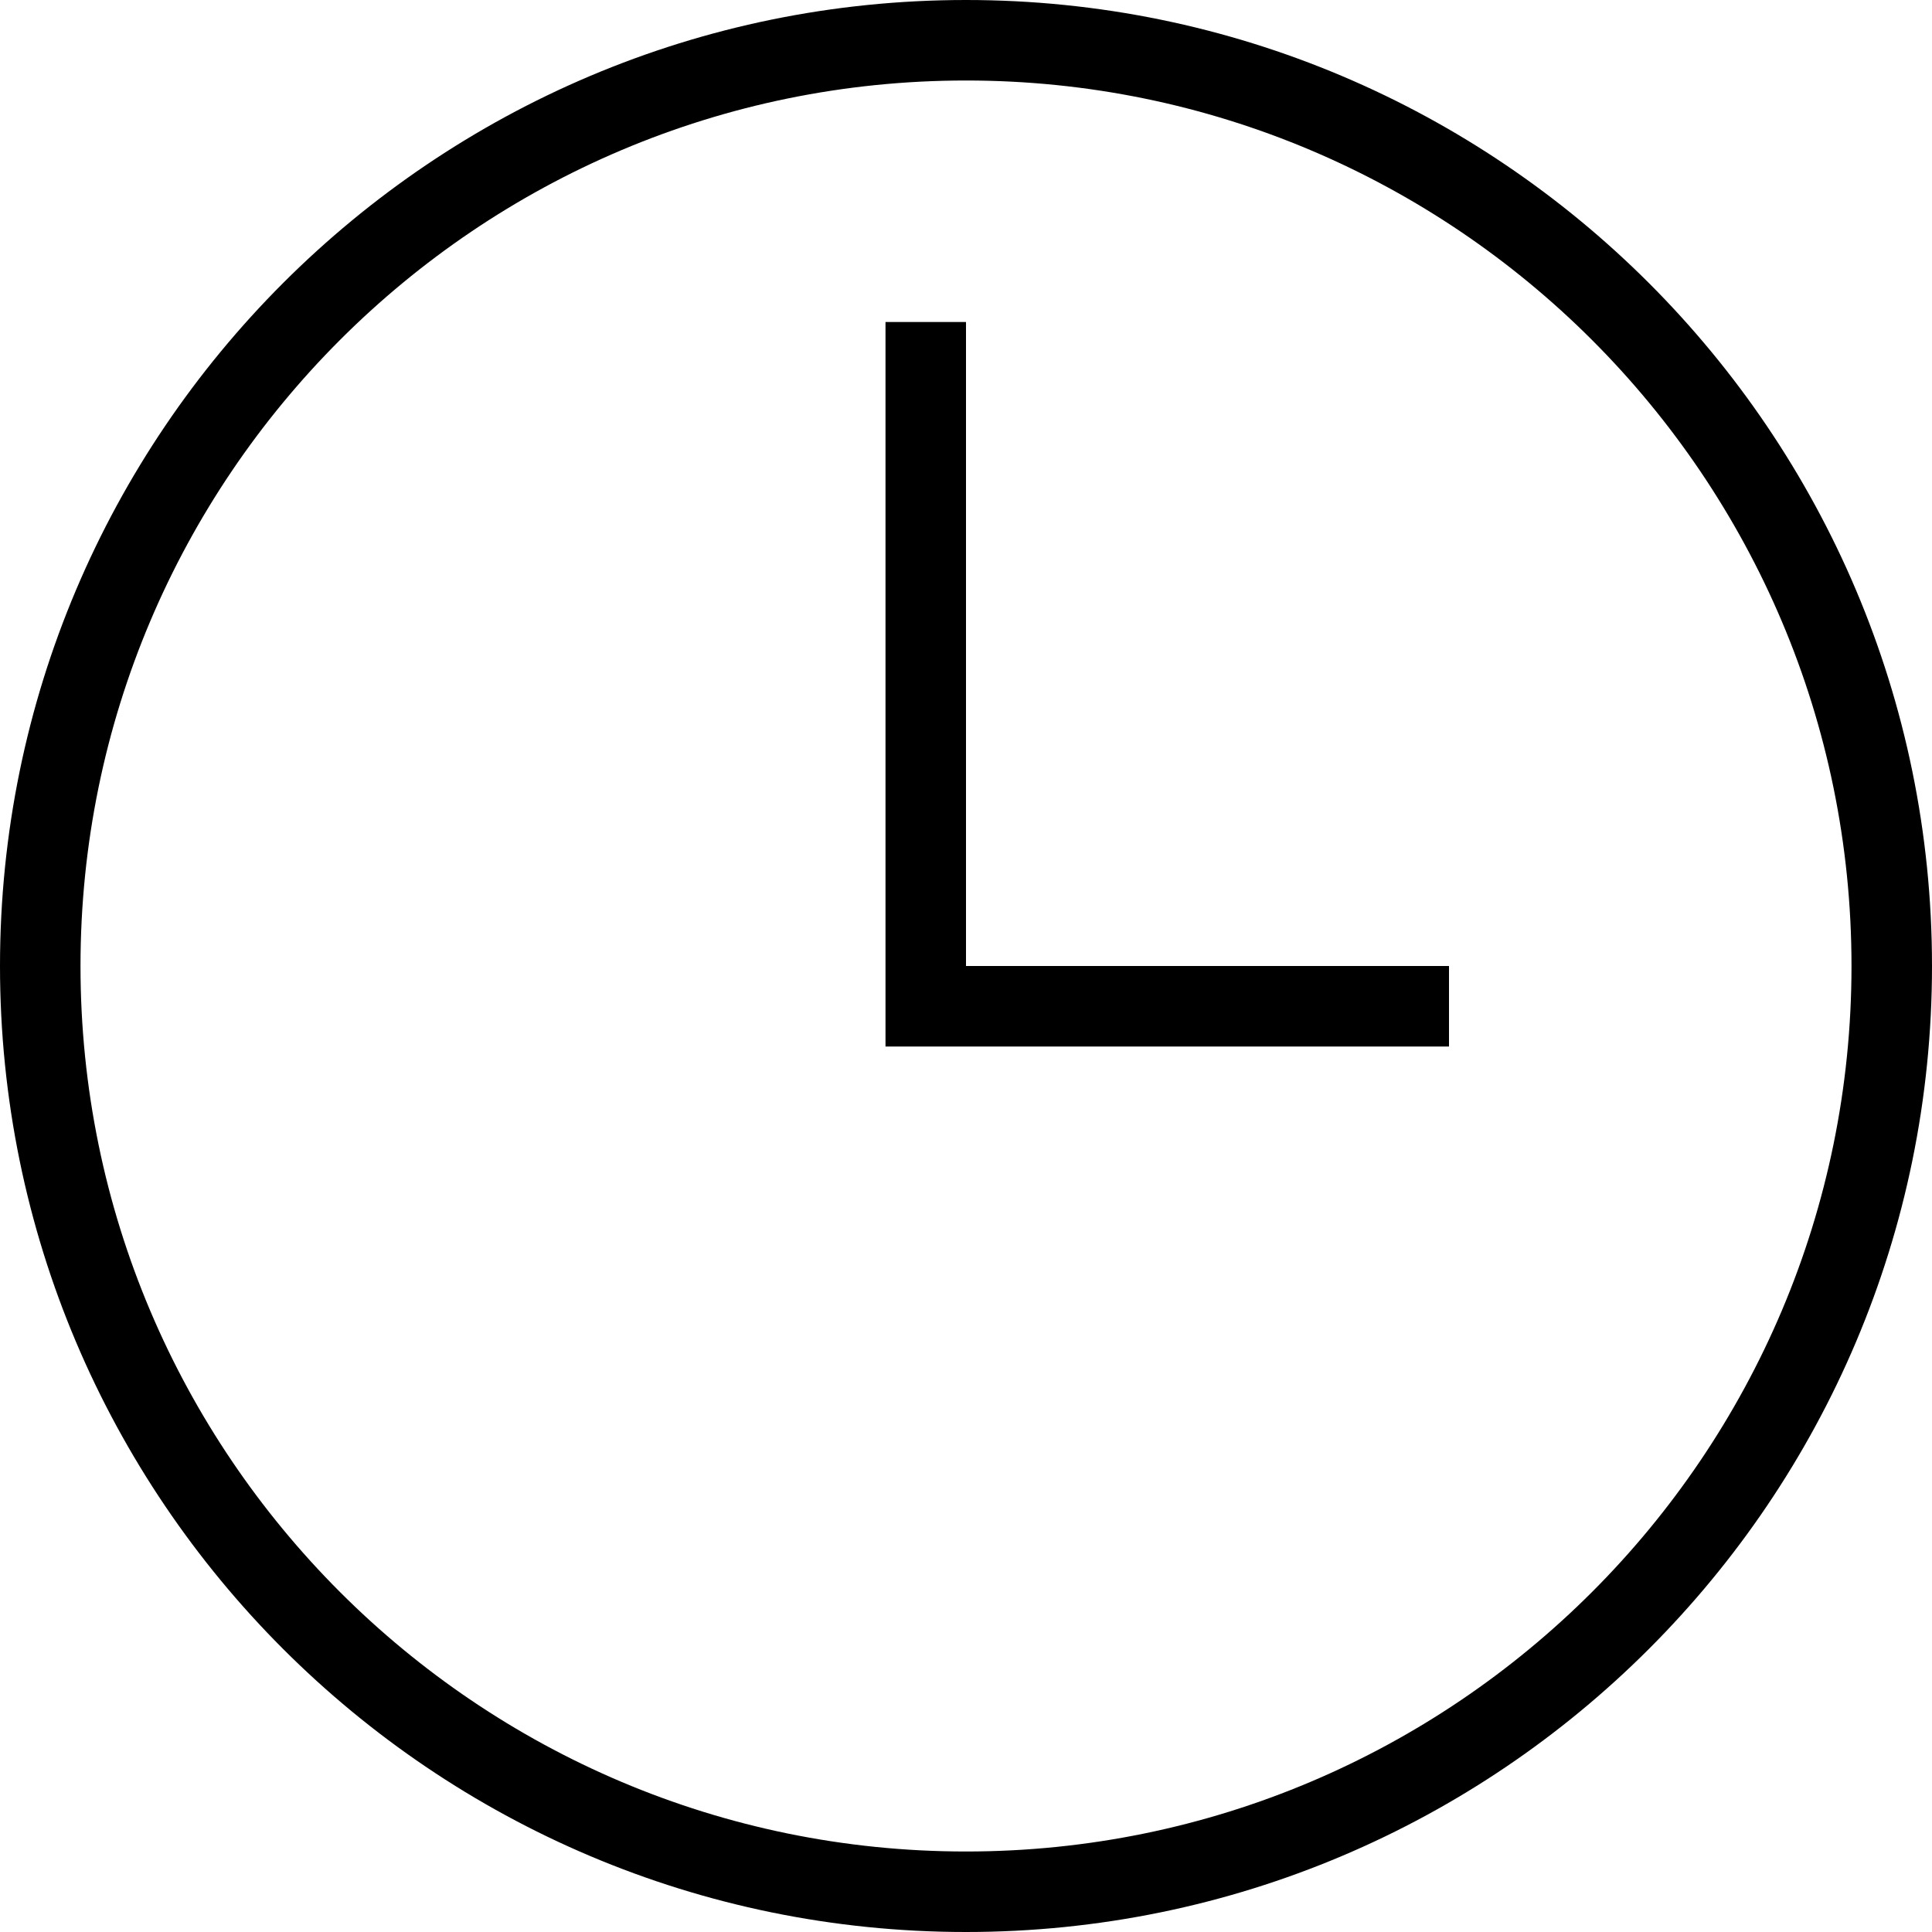
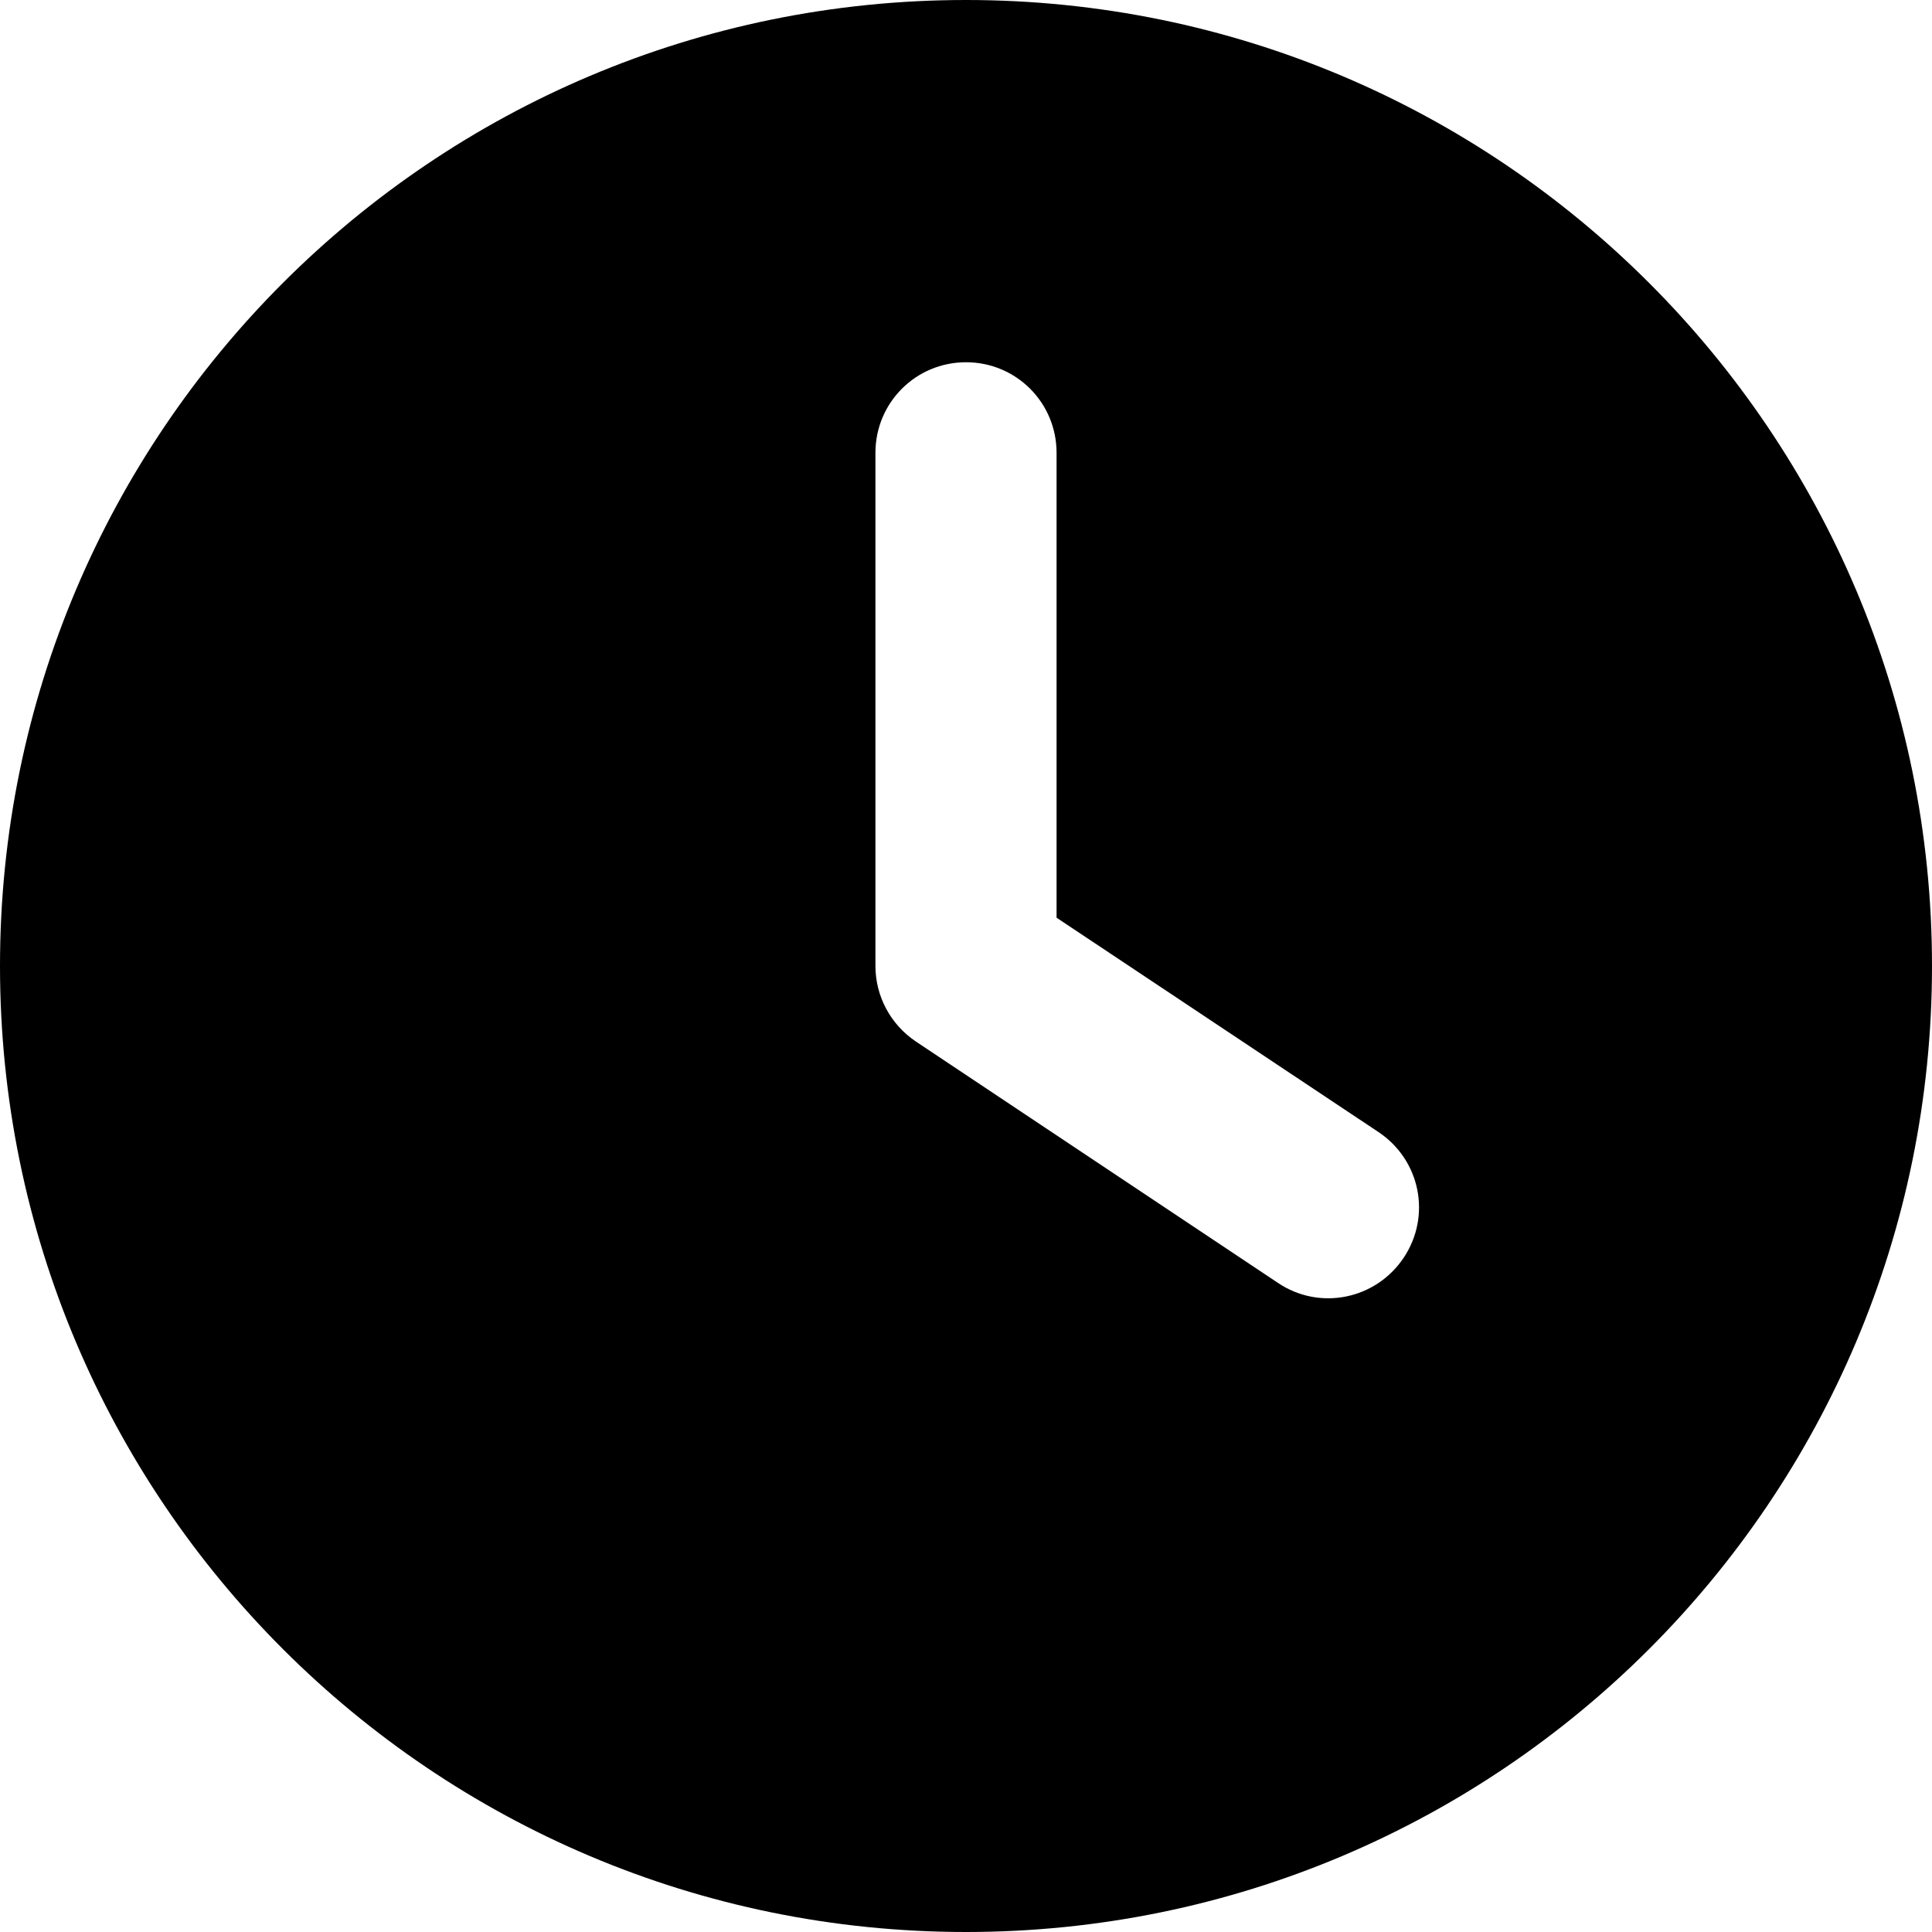
- <svg xmlns="http://www.w3.org/2000/svg" width="24" height="24" fill-rule="evenodd" clip-rule="evenodd">
-   <path d="M12 0c6.623 0 12 5.377 12 12s-5.377 12-12 12-12-5.377-12-12 5.377-12 12-12zm0 1c6.071 0 11 4.929 11 11s-4.929 11-11 11-11-4.929-11-11 4.929-11 11-11zm0 11h6v1h-7v-9h1v8z" />
+ <svg xmlns="http://www.w3.org/2000/svg" viewBox="0 0 512 512">
+   <path d="M256 512C114.6 512 0 397.4 0 256S114.6 0 256 0S512 114.6 512 256s-114.6 256-256 256zM232 120V256c0 8 4 15.5 10.7 20l96 64c11 7.4 25.9 4.4 33.3-6.7s4.4-25.9-6.7-33.3L280 243.2V120c0-13.3-10.7-24-24-24s-24 10.7-24 24z" />
</svg>
